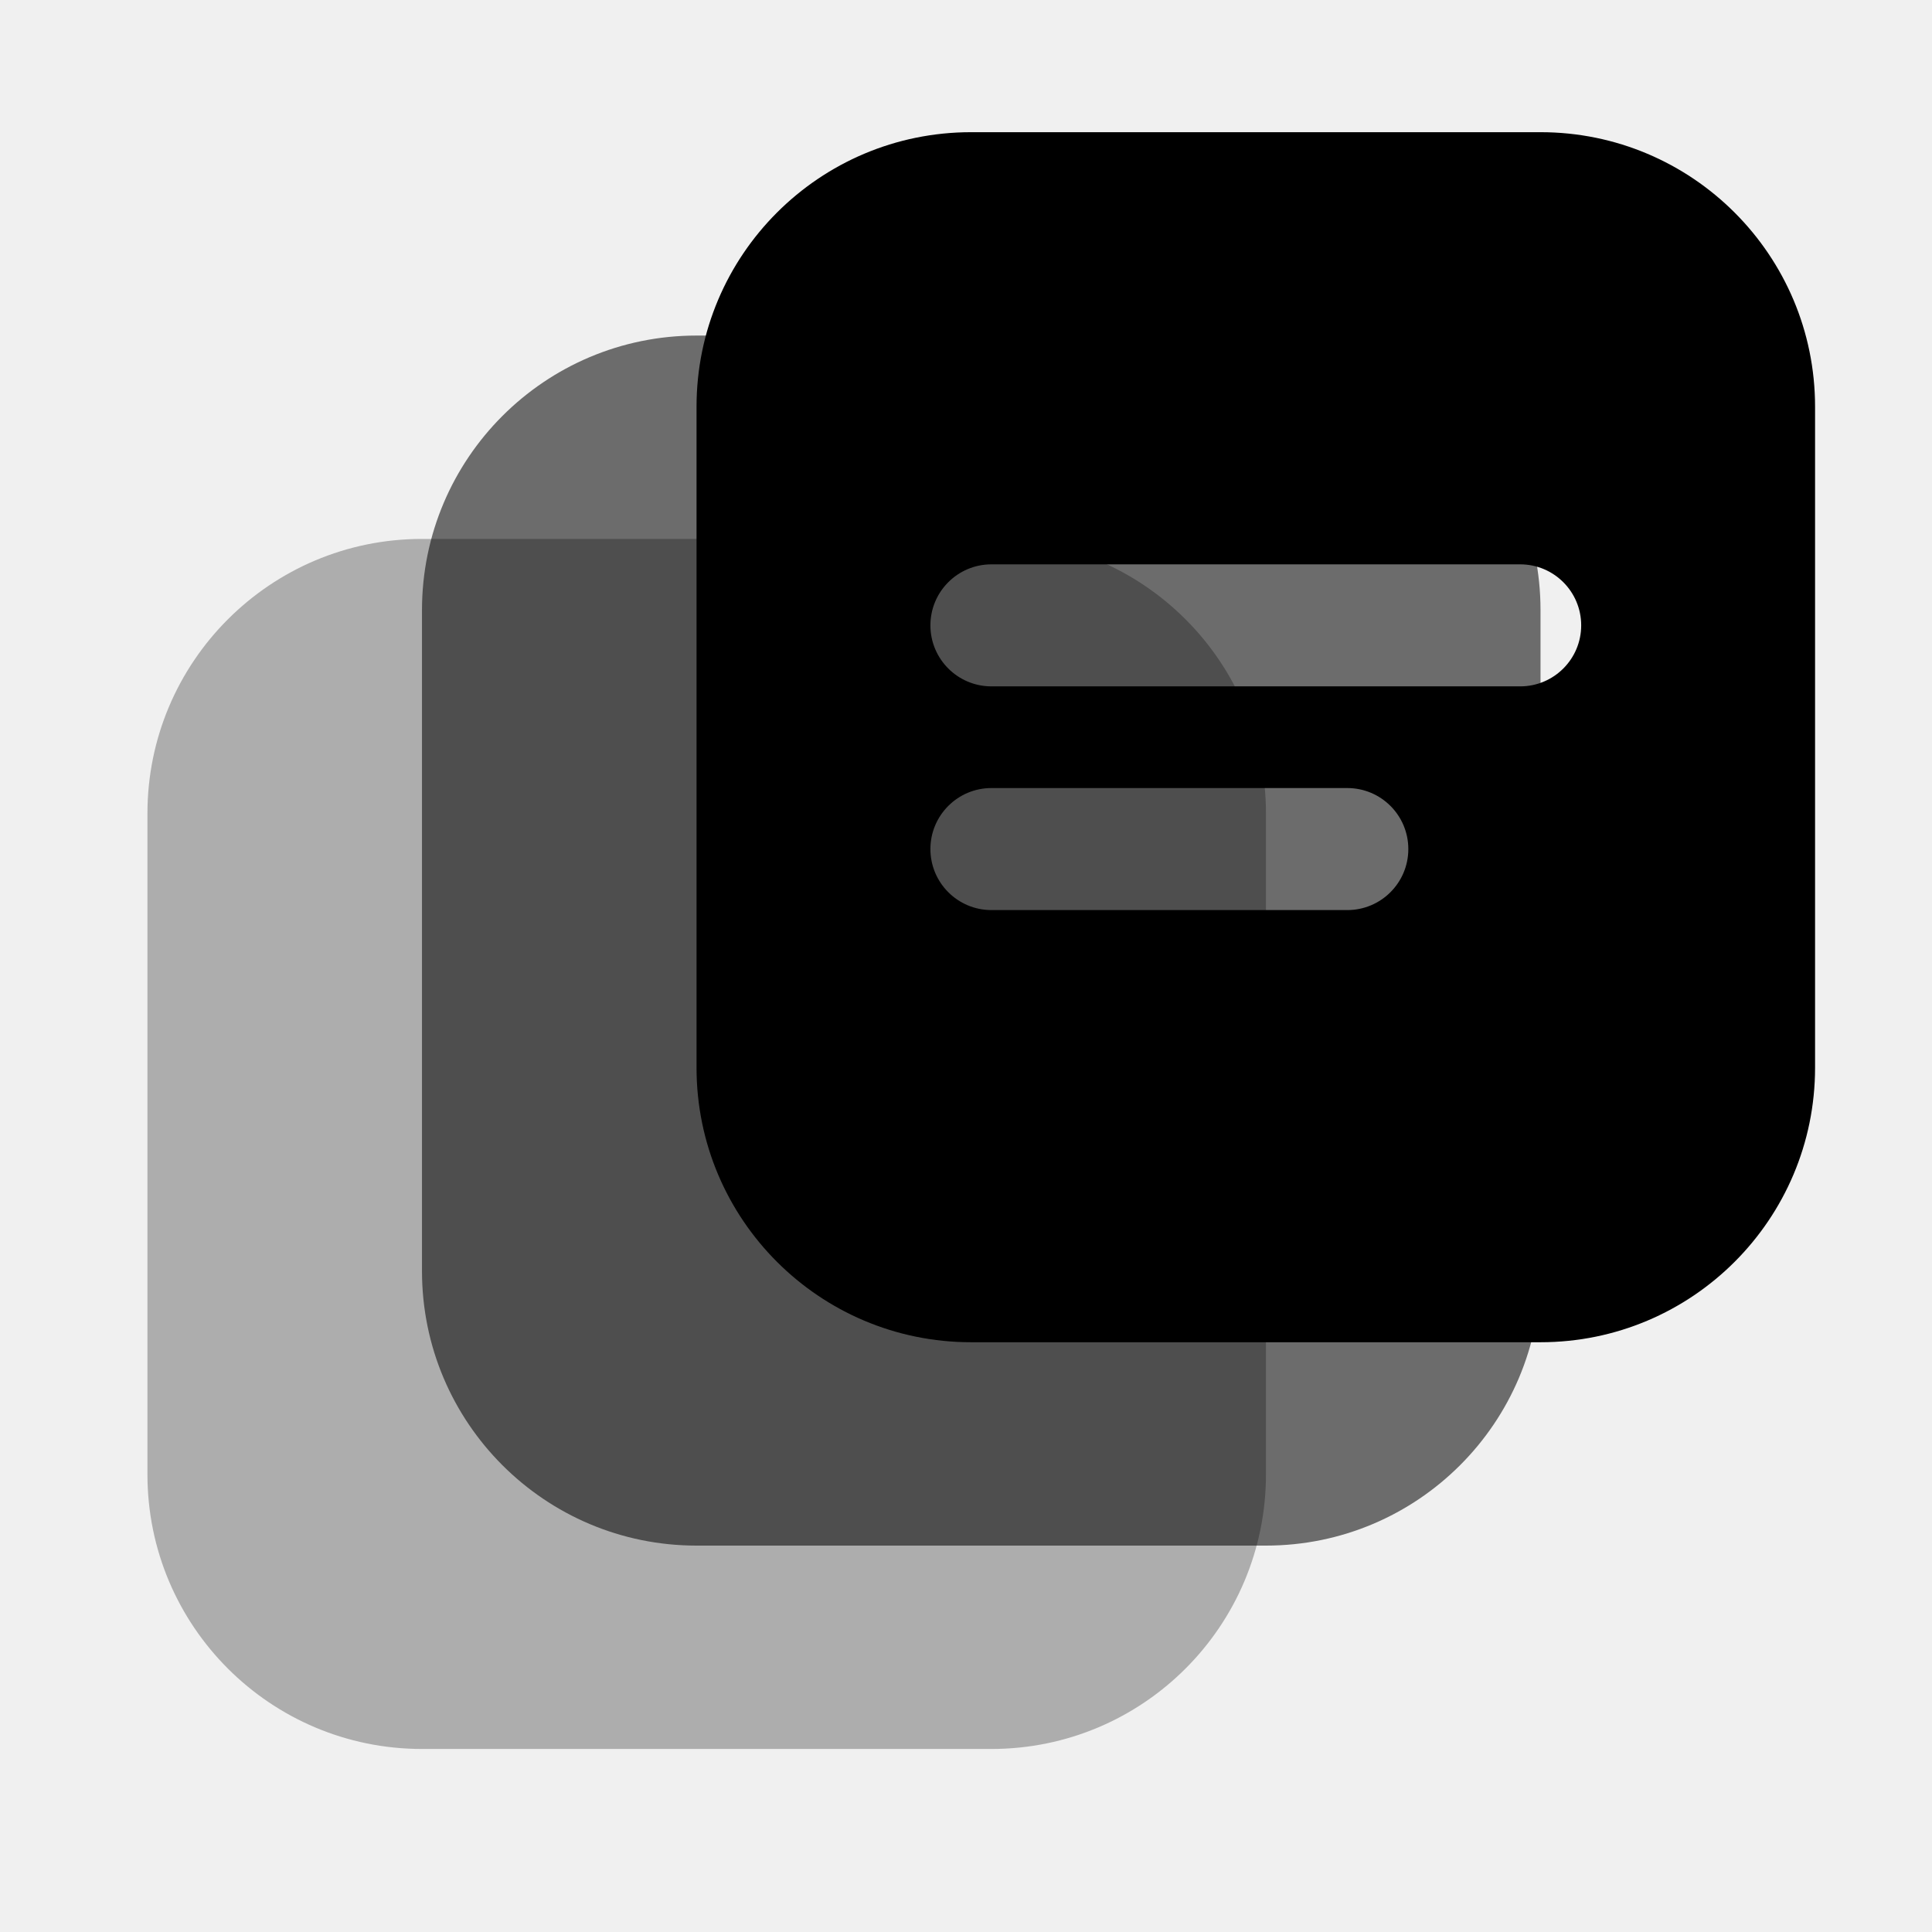
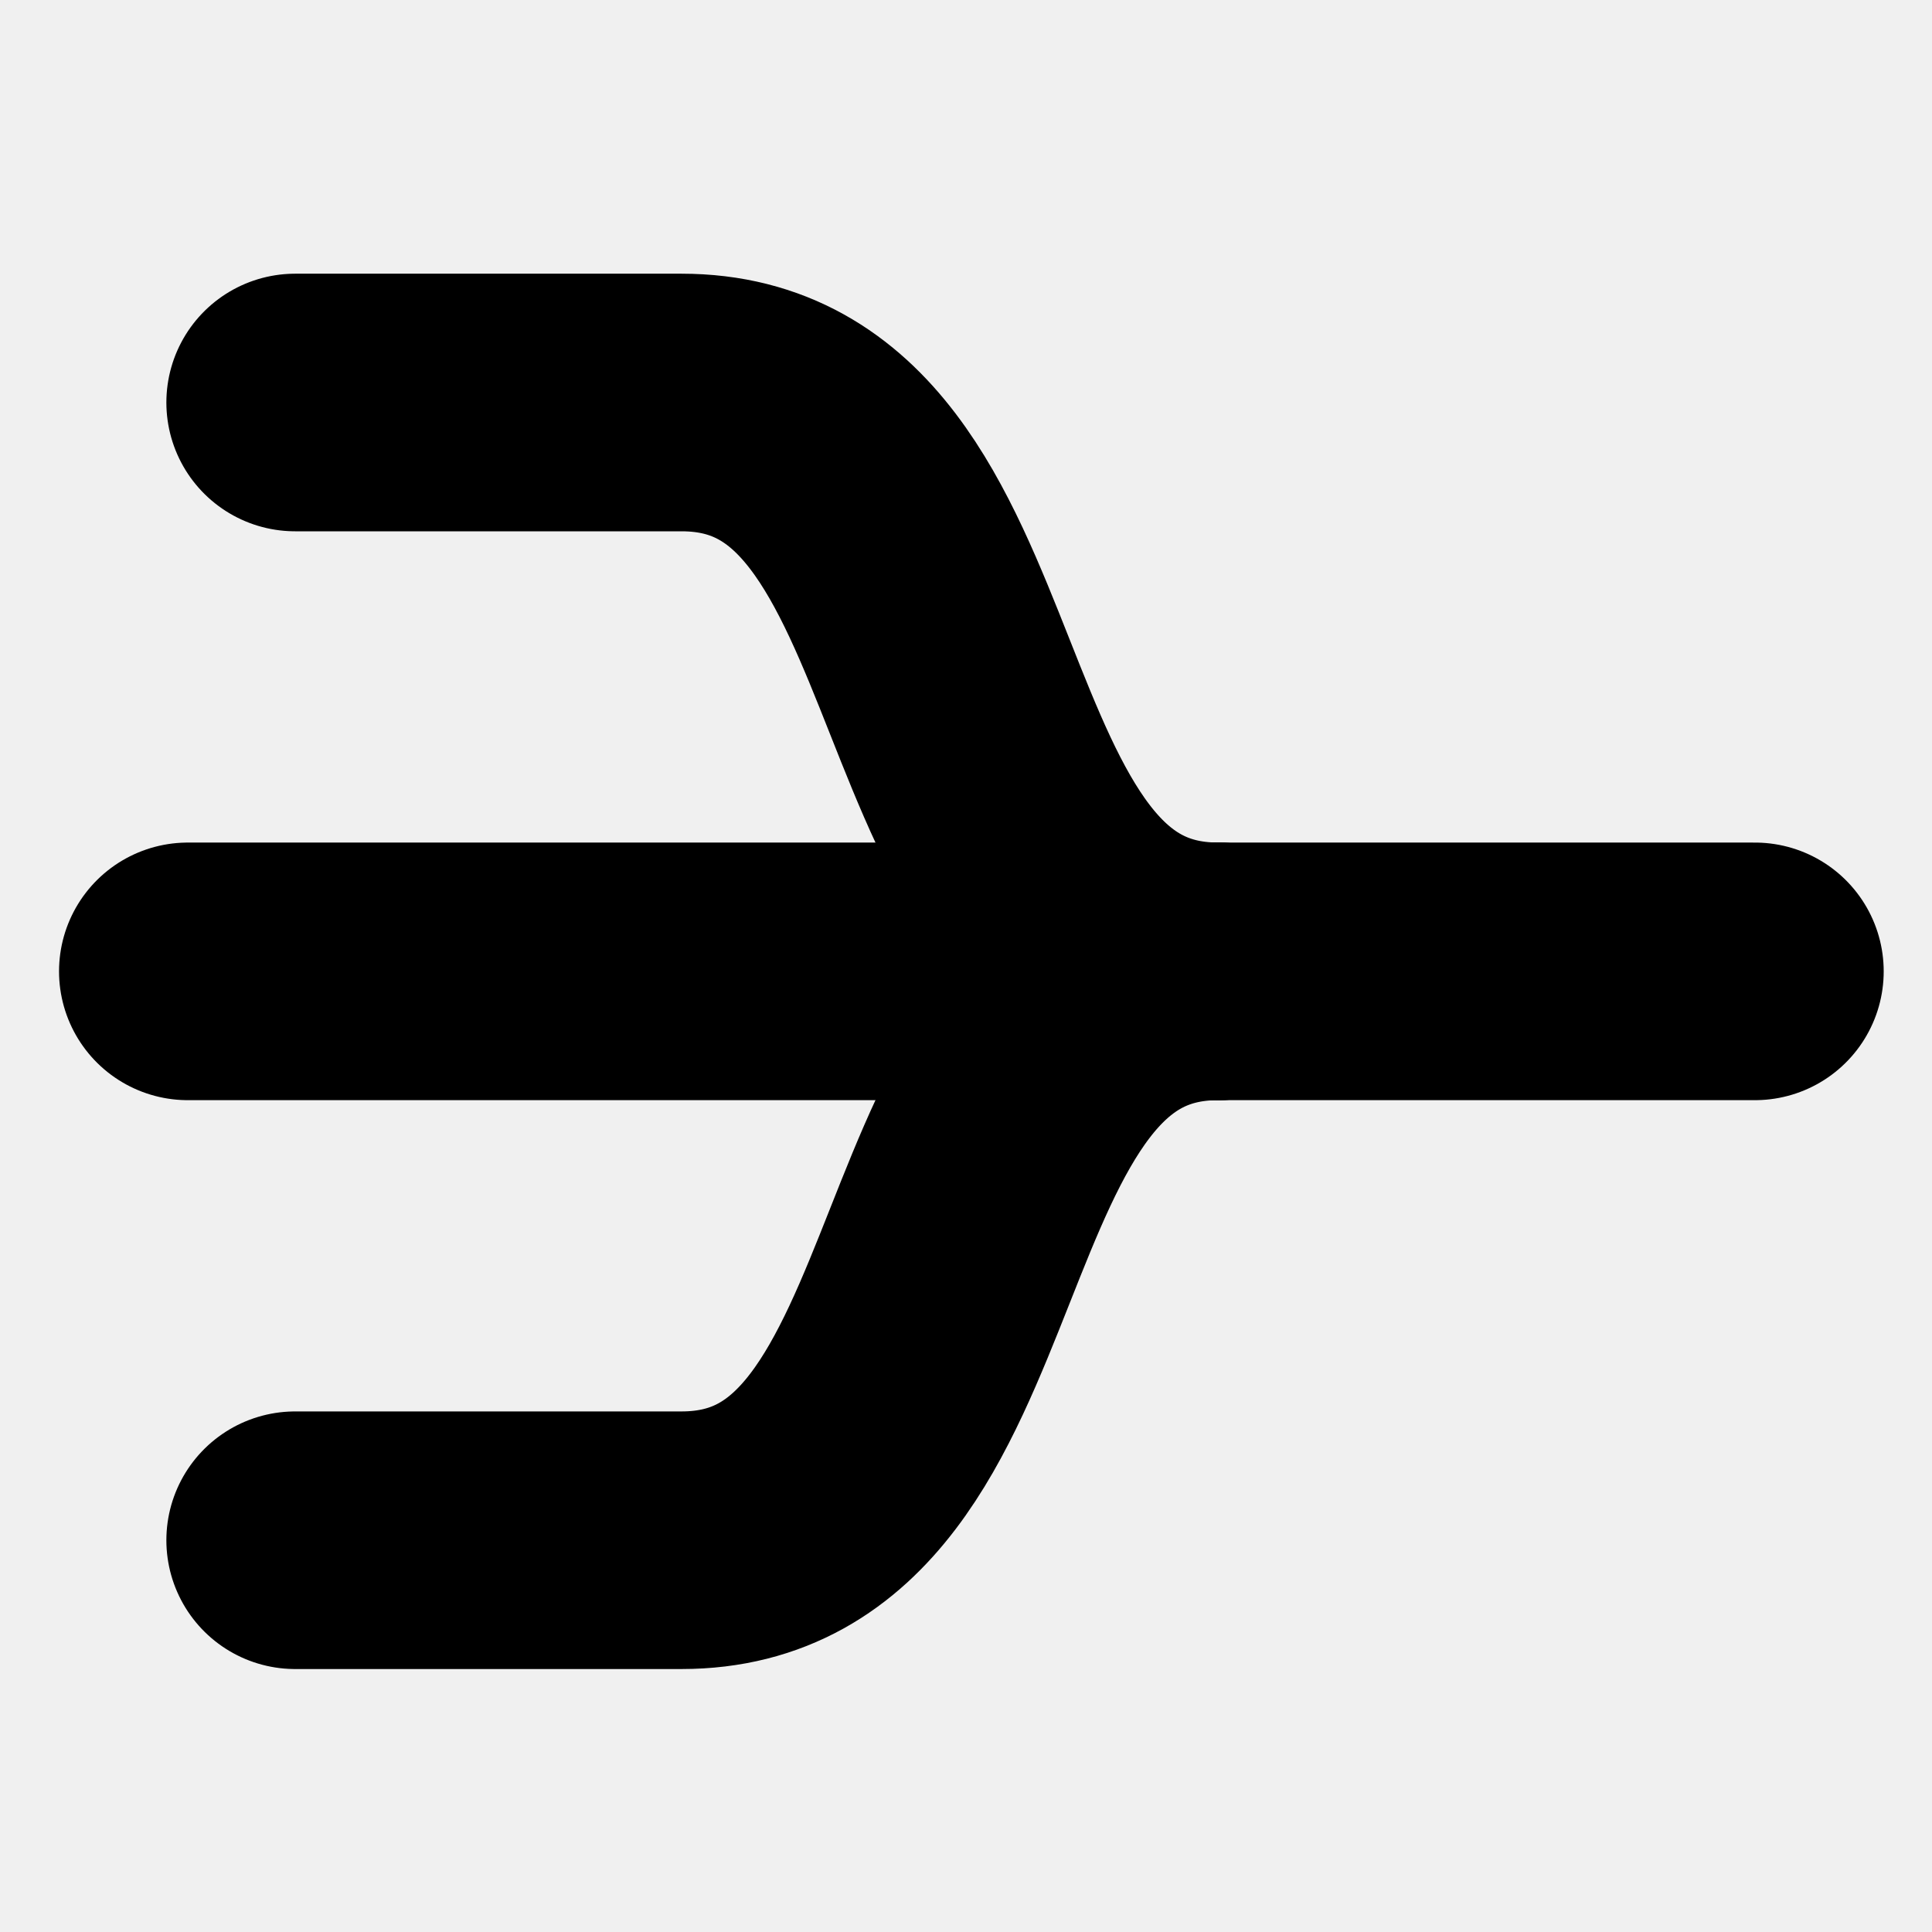
- <svg xmlns="http://www.w3.org/2000/svg" width="1024" height="1024" viewBox="120 120 760 760">
-   <defs>
-     <mask id="frontCutouts">
-       <rect width="1024" height="1024" fill="#000000" />
-       <rect x="394" y="172" width="440" height="476" rx="108" fill="#FFFFFF" />
-       <rect x="486" y="342" width="256" height="48" rx="24" fill="#000000" />
-       <rect x="486" y="430" width="188" height="48" rx="24" fill="#000000" />
-     </mask>
-   </defs>
-   <rect x="178" y="332" width="440" height="476" rx="108" fill="#000000" opacity="0.28" />
-   <rect x="286" y="252" width="440" height="476" rx="108" fill="#000000" opacity="0.55" />
-   <rect width="1024" height="1024" fill="#000000" mask="url(#frontCutouts)" />
+ <svg xmlns="http://www.w3.org/2000/svg" width="1024" height="1024" viewBox="150 150 720 720">
+   <g fill="none" stroke="#000000" stroke-width="96" stroke-linecap="round" stroke-linejoin="round">
+     <path d="M260 300H404C520 300 488 512 604 512" />
+     <path d="M220 512H804" />
+     <path d="M260 724H404C520 724 488 512 604 512" />
+   </g>
</svg>
